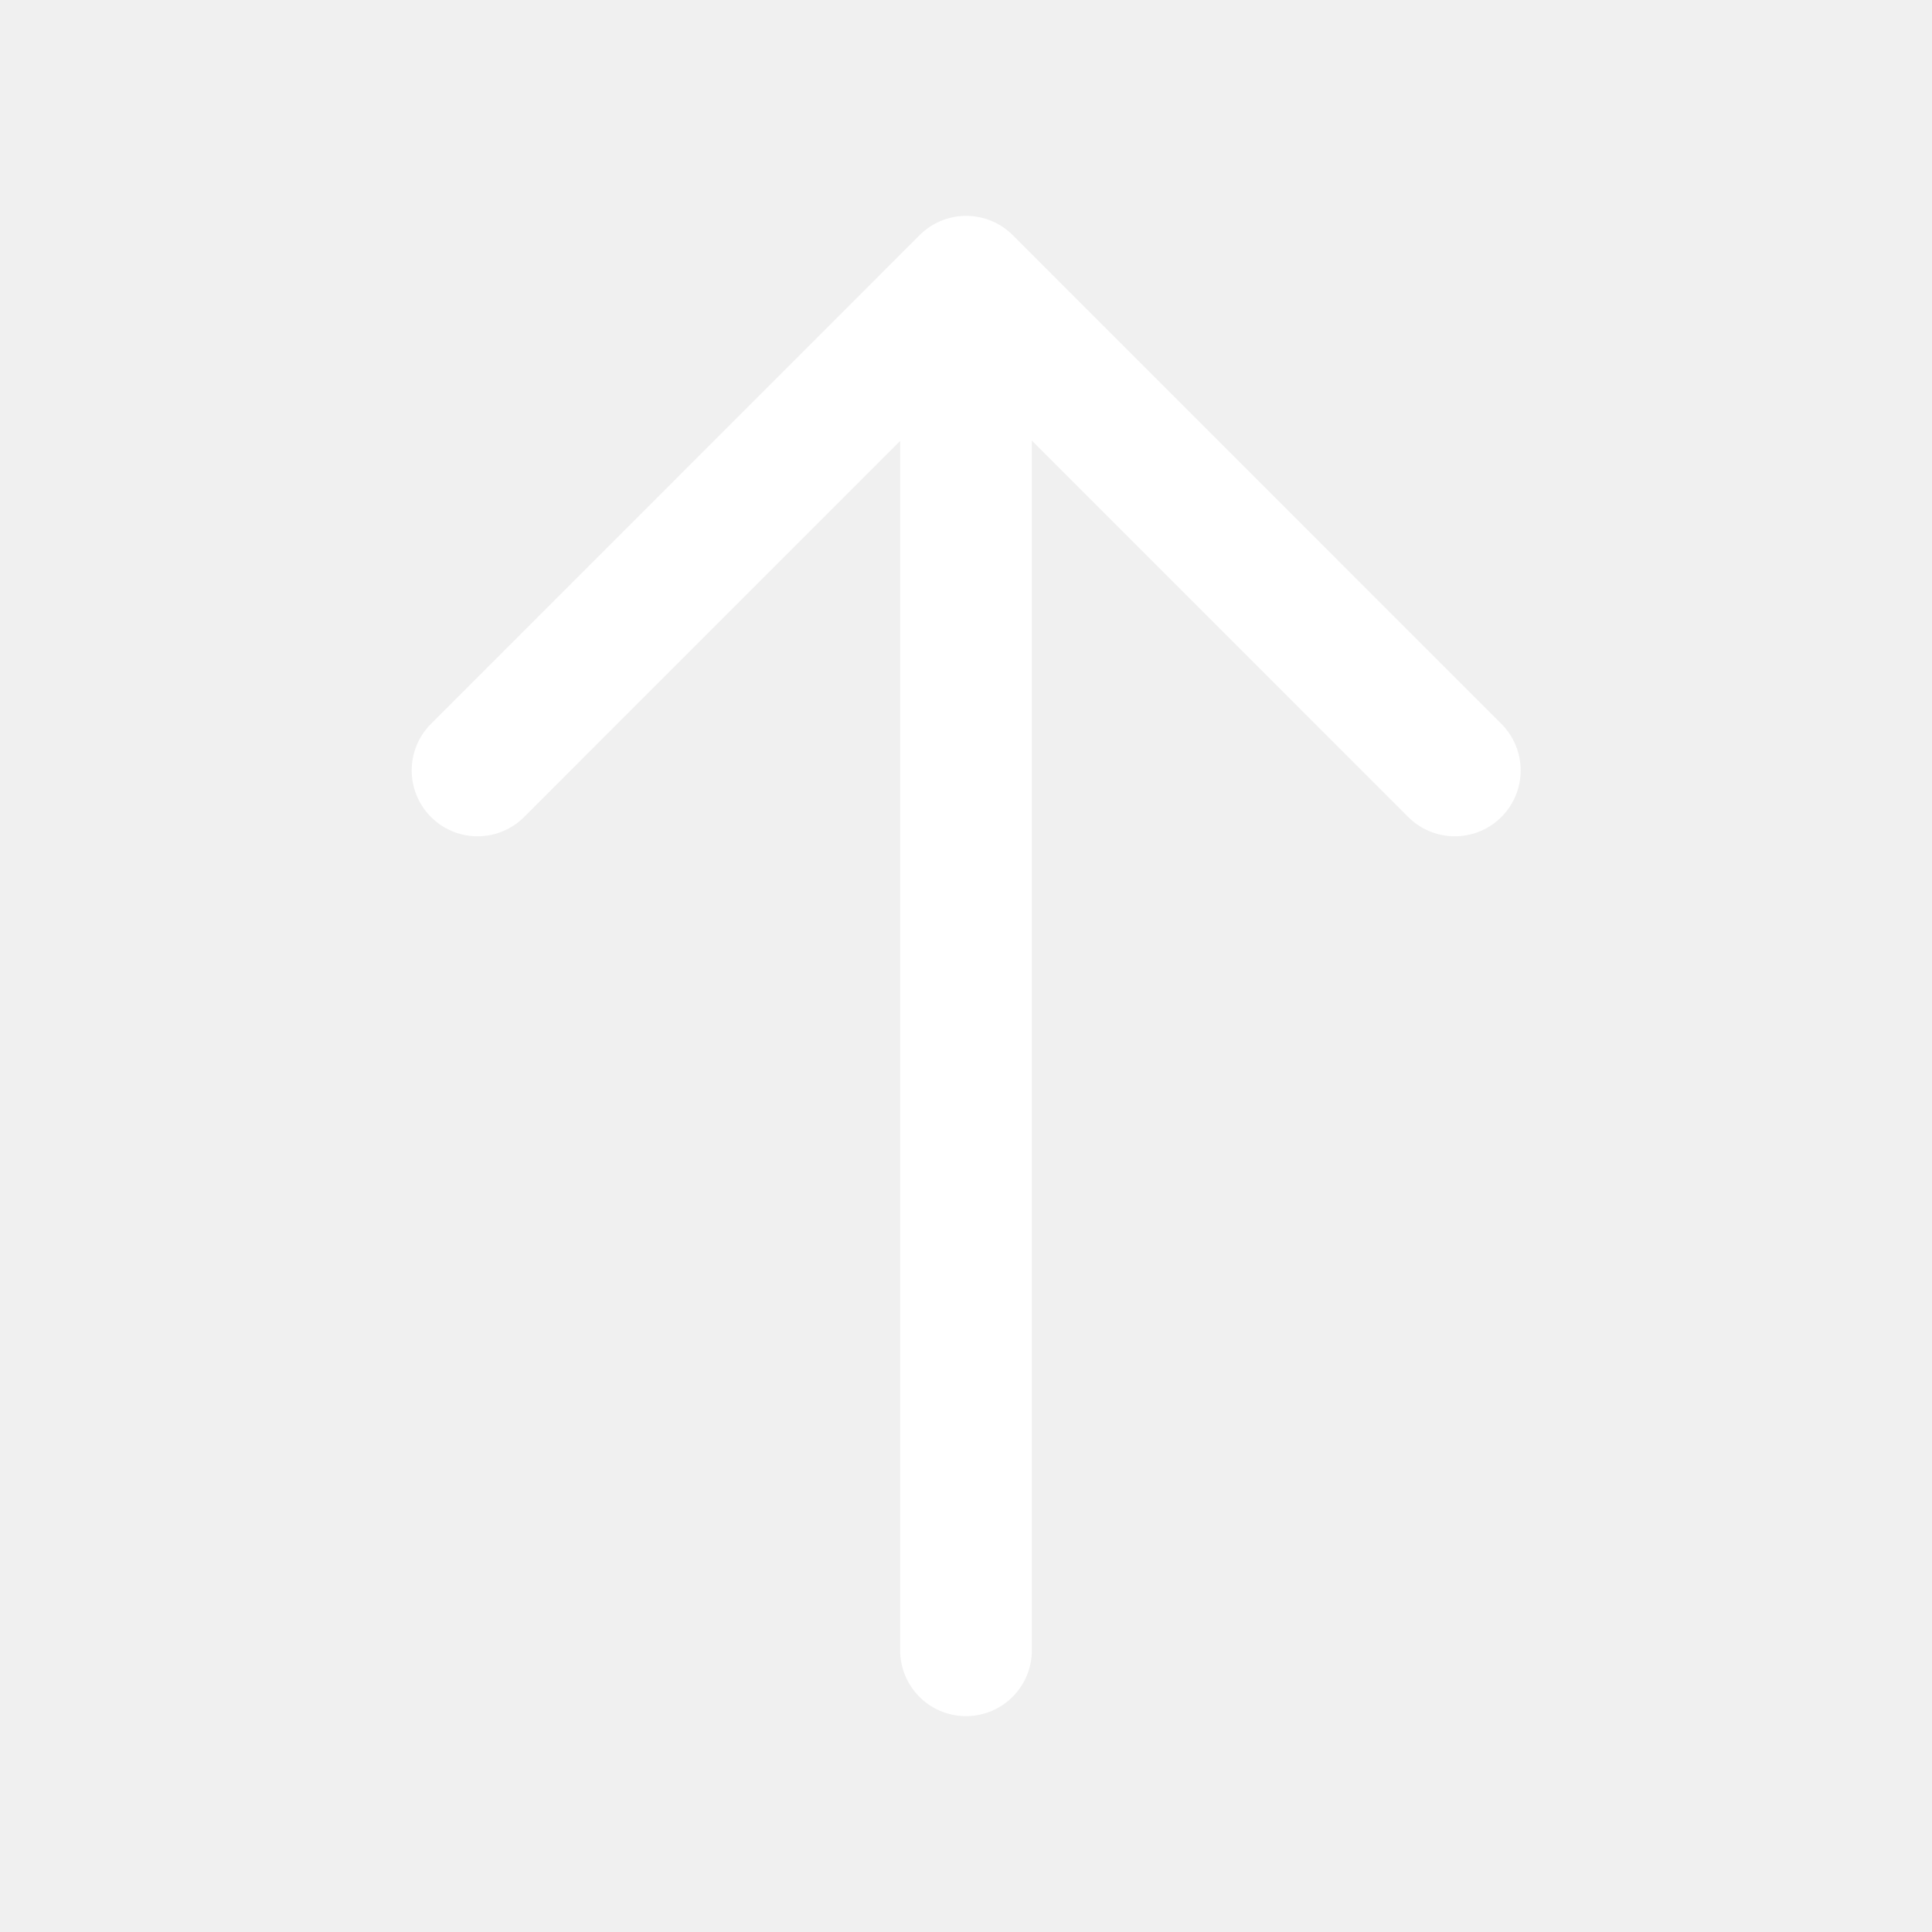
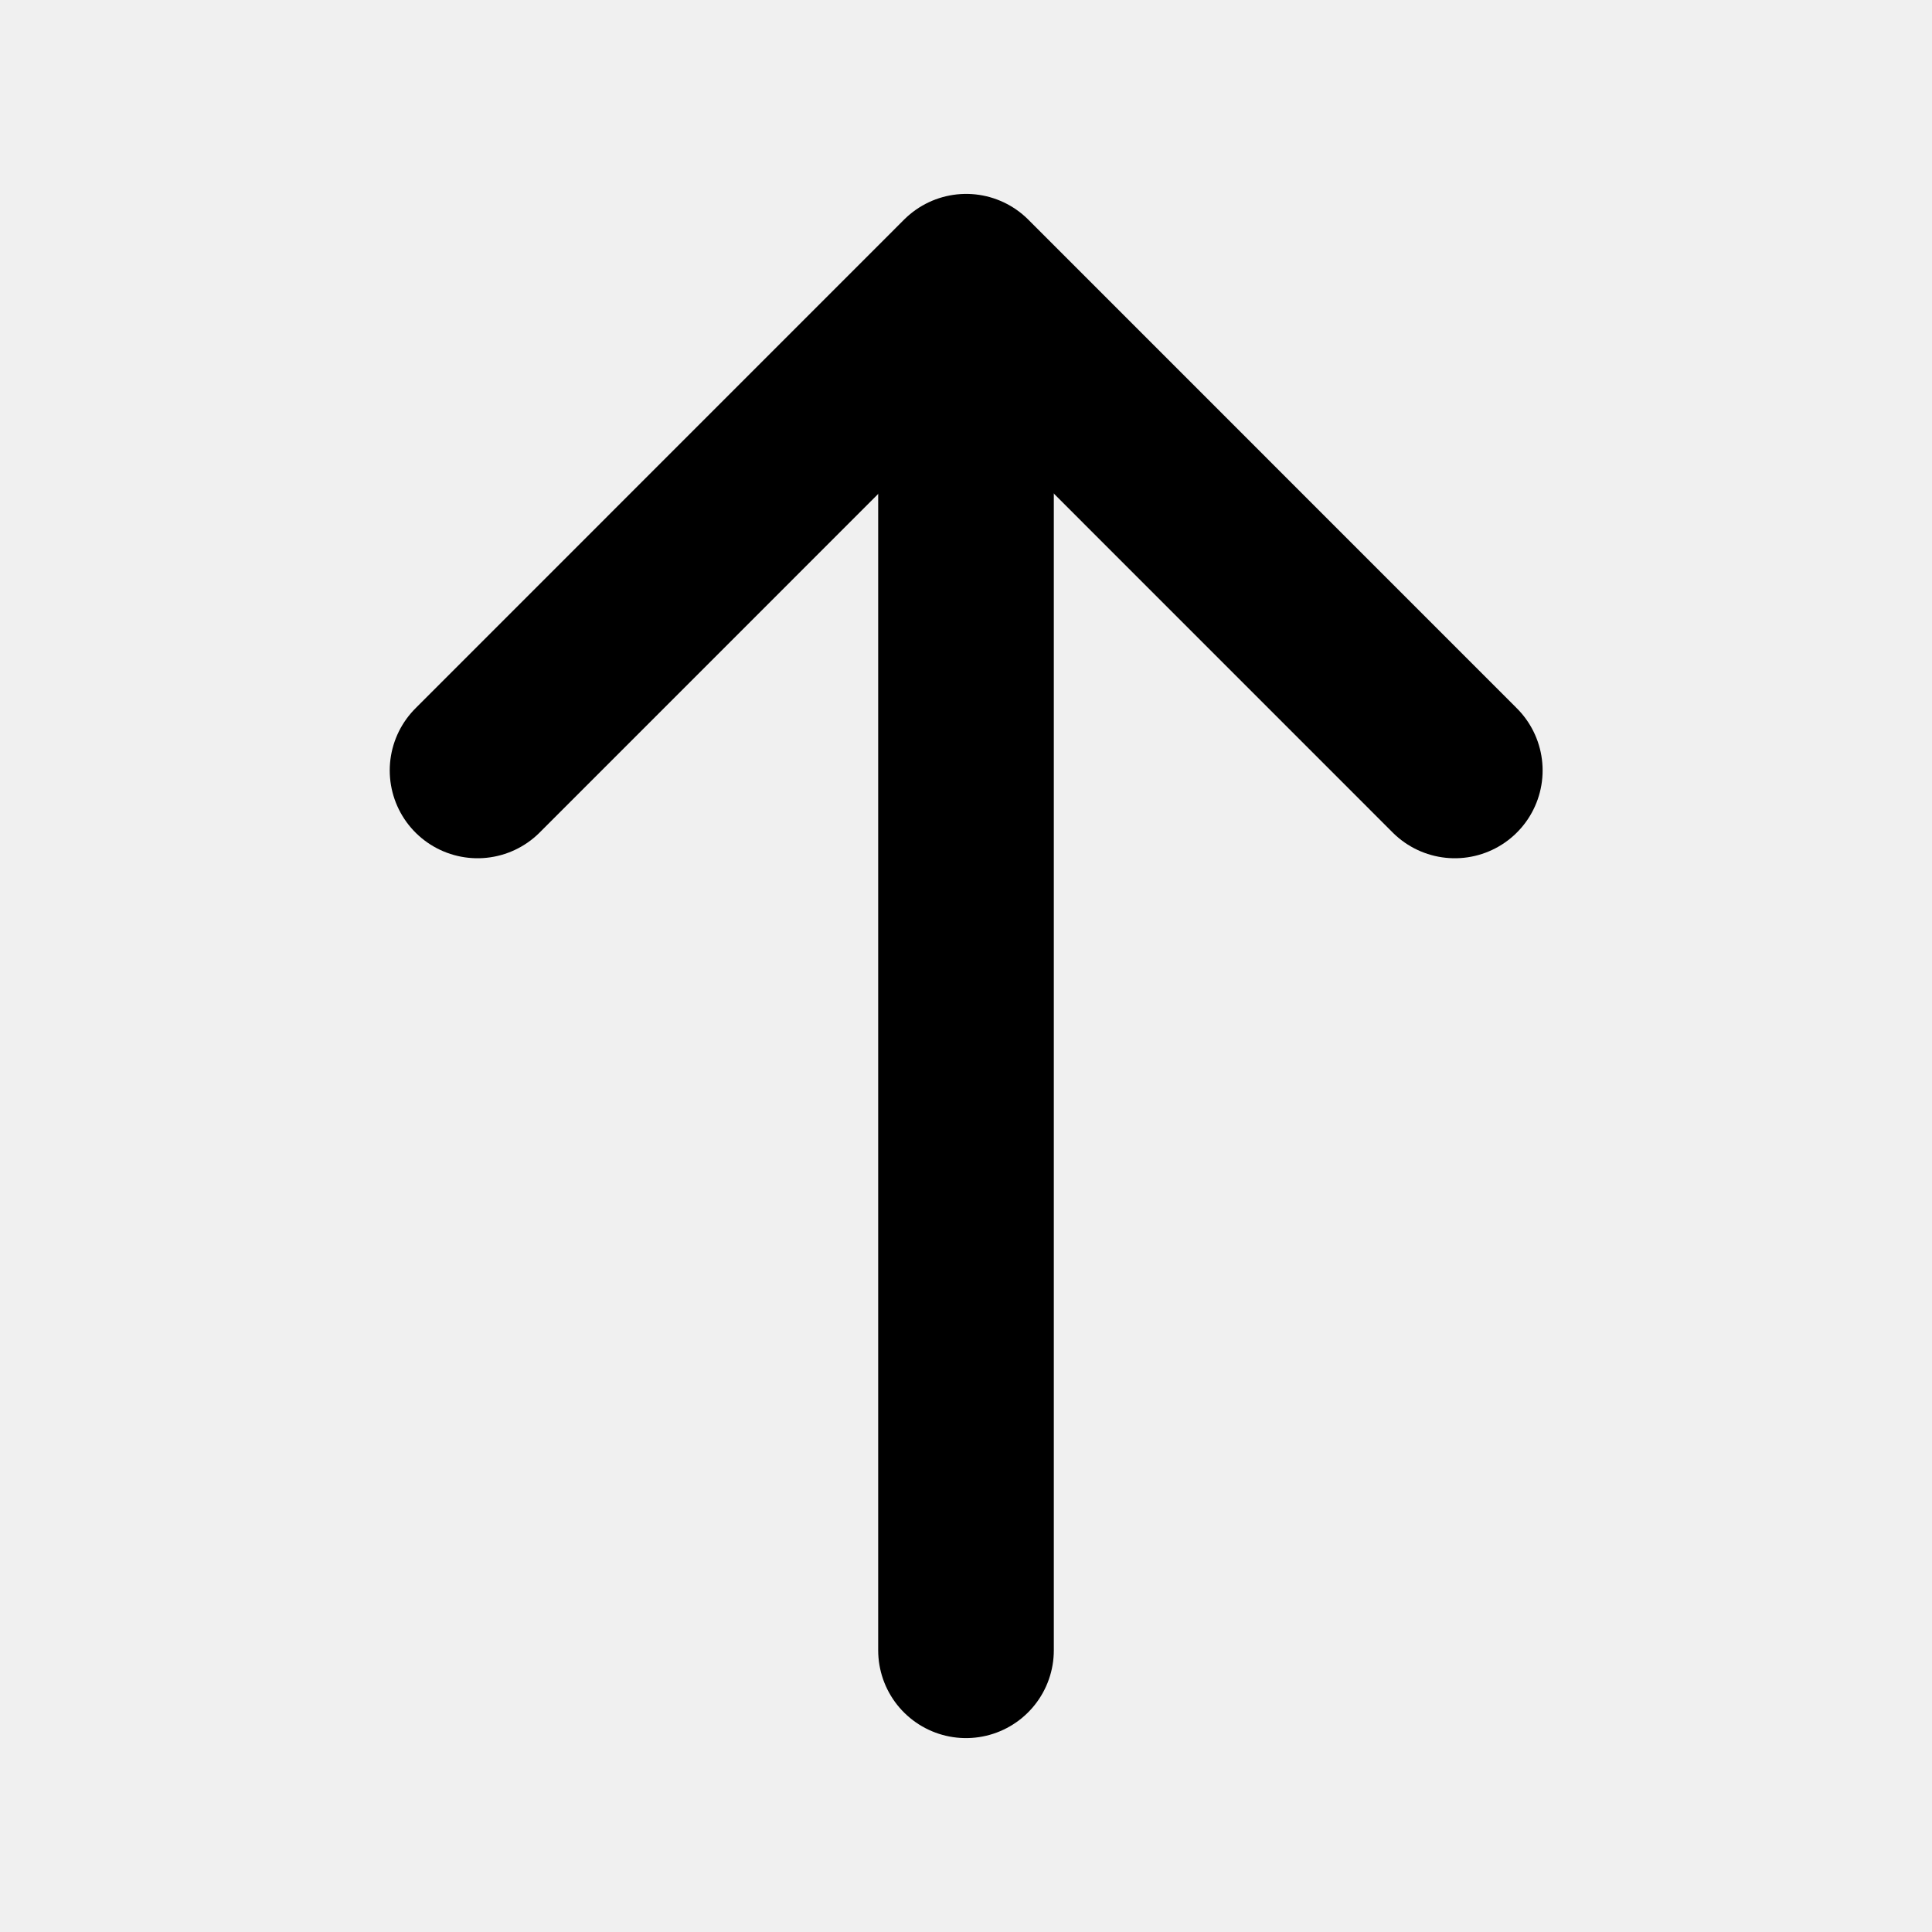
<svg xmlns="http://www.w3.org/2000/svg" width="22" height="22" viewBox="0 0 22 22" fill="none">
-   <path d="M16.566 8.773L11.002 3.208L5.438 8.773" stroke="white" stroke-width="1.5" stroke-miterlimit="10" stroke-linecap="round" stroke-linejoin="round" />
-   <path d="M11 18.792V3.364" stroke="white" stroke-width="1.5" stroke-miterlimit="10" stroke-linecap="round" stroke-linejoin="round" />
+   <path d="M16.566 8.773L11.002 3.208L5.438 8.773" stroke="black" stroke-width="2" stroke-miterlimit="10" stroke-linecap="round" stroke-linejoin="round" />
+   <path d="M11 18.792V3.364" stroke="black" stroke-width="2" stroke-miterlimit="10" stroke-linecap="round" stroke-linejoin="round" />
</svg>
